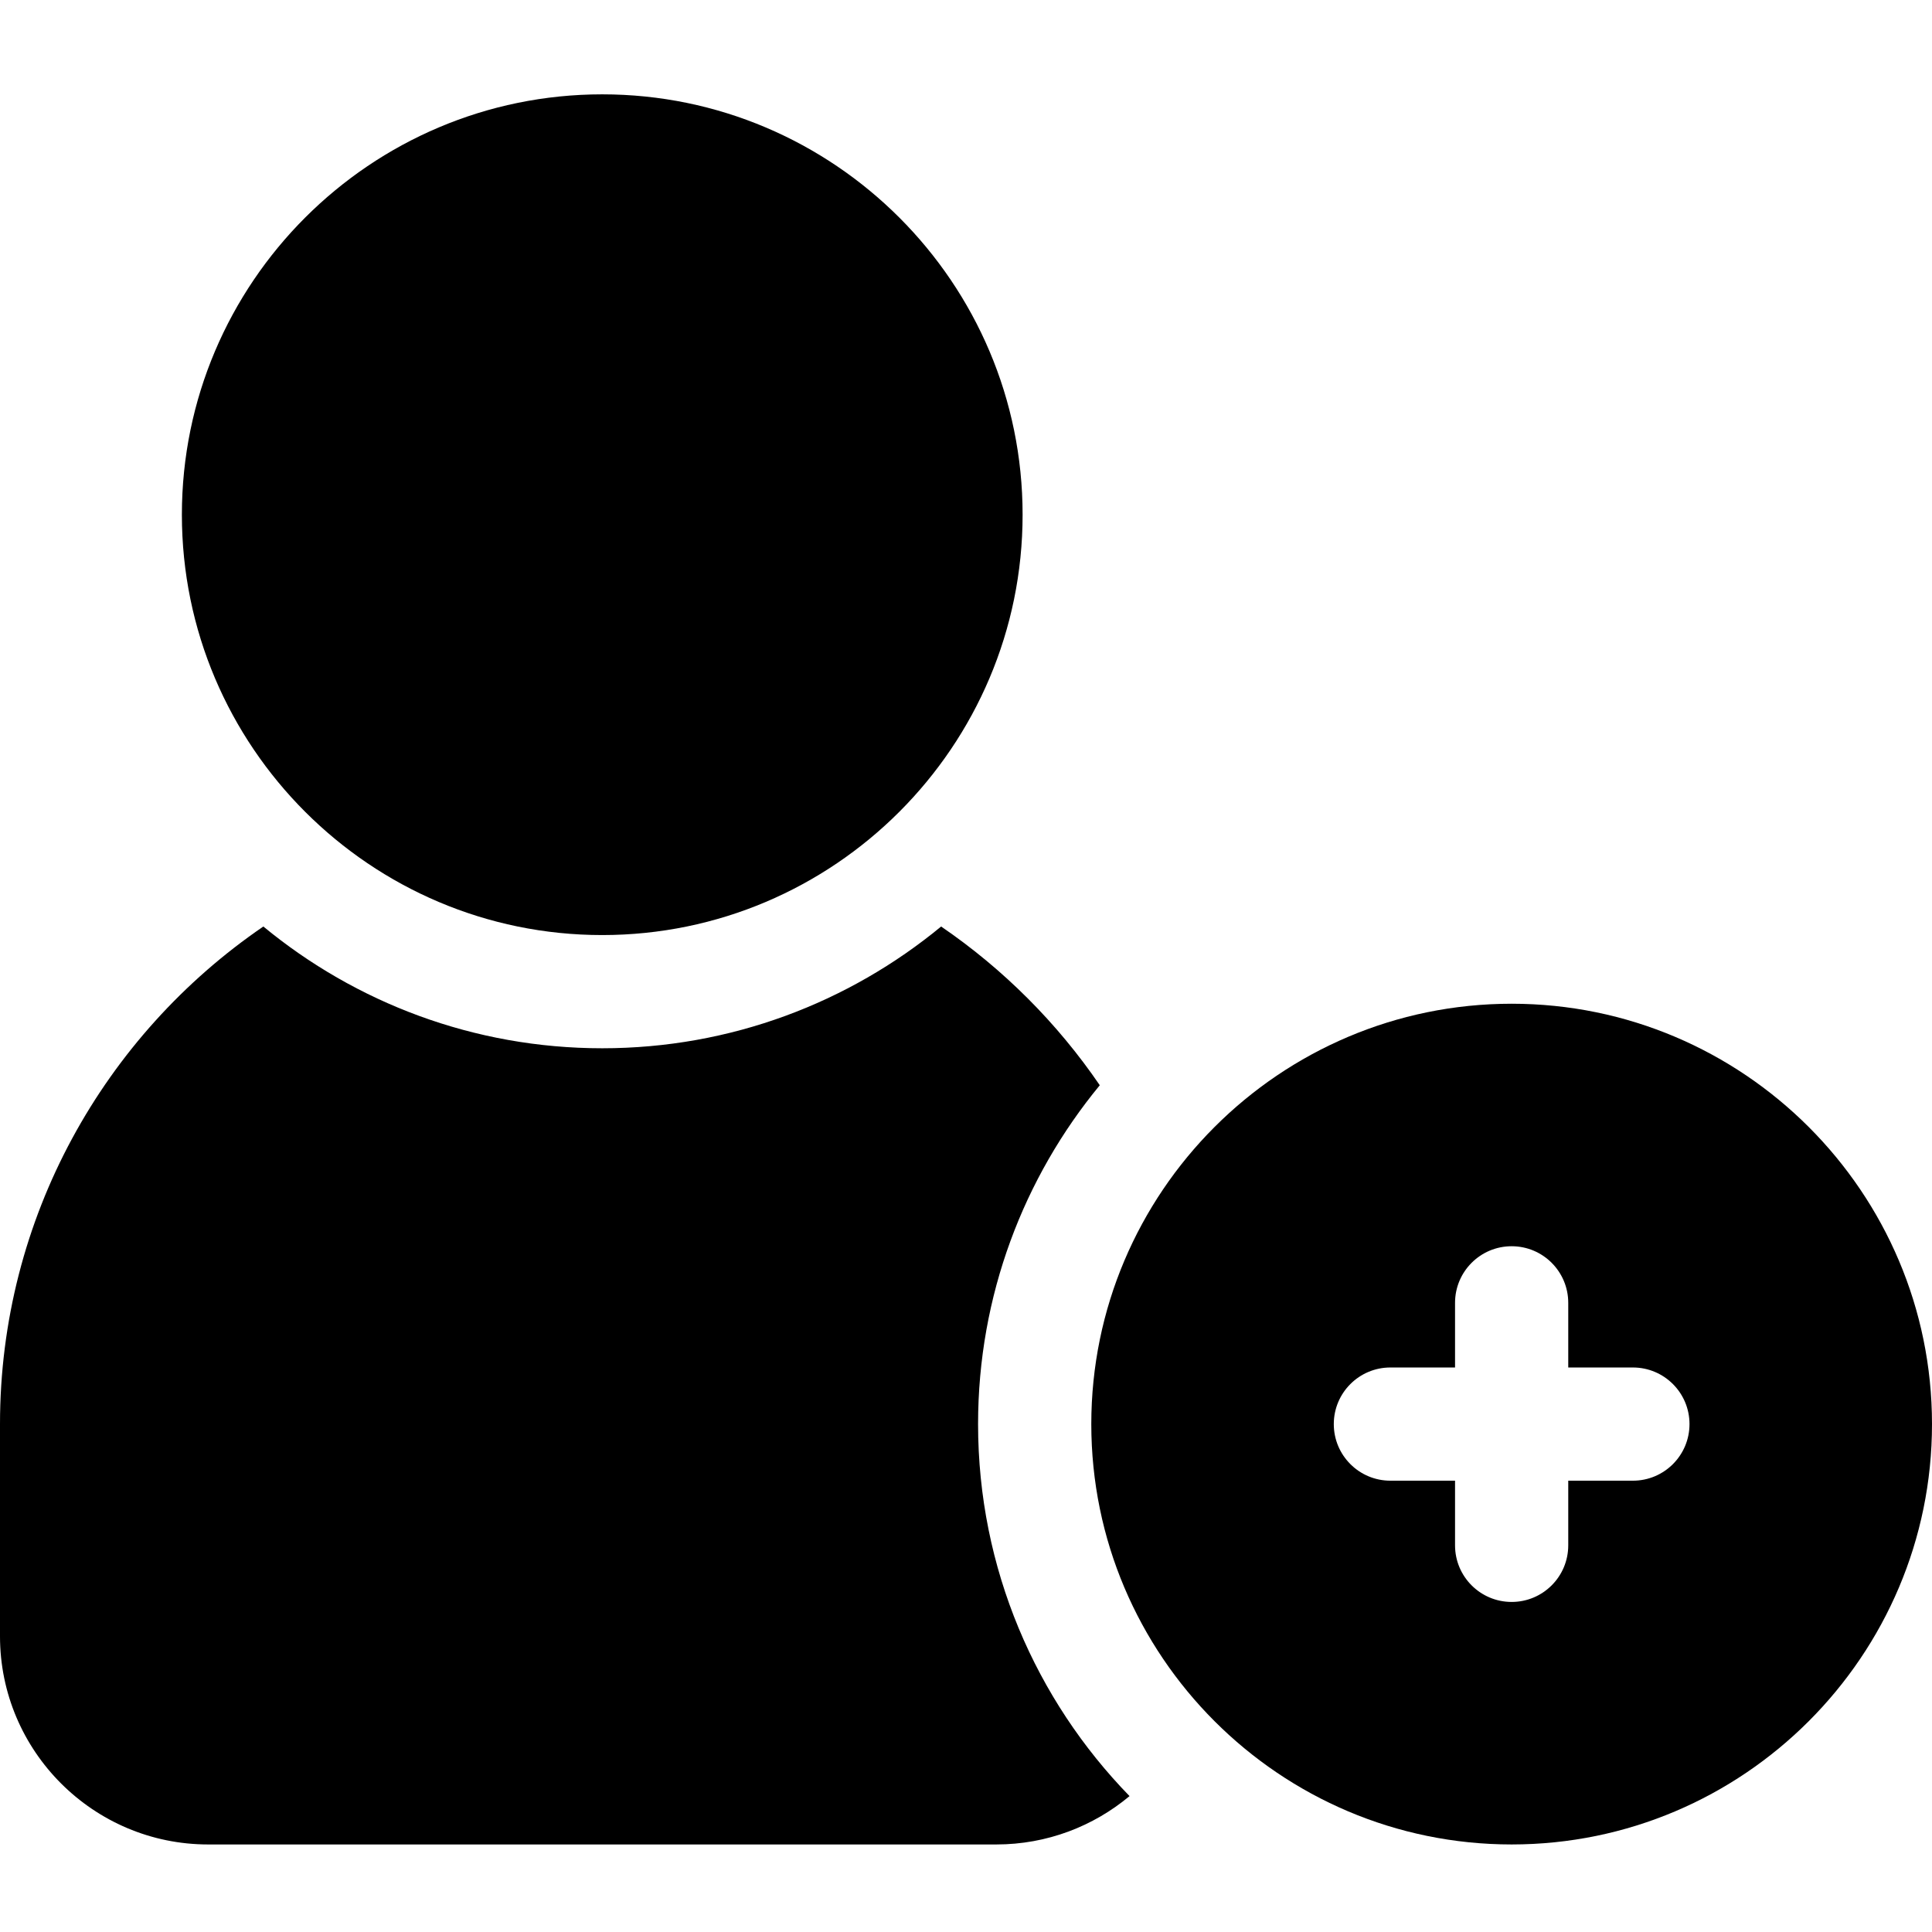
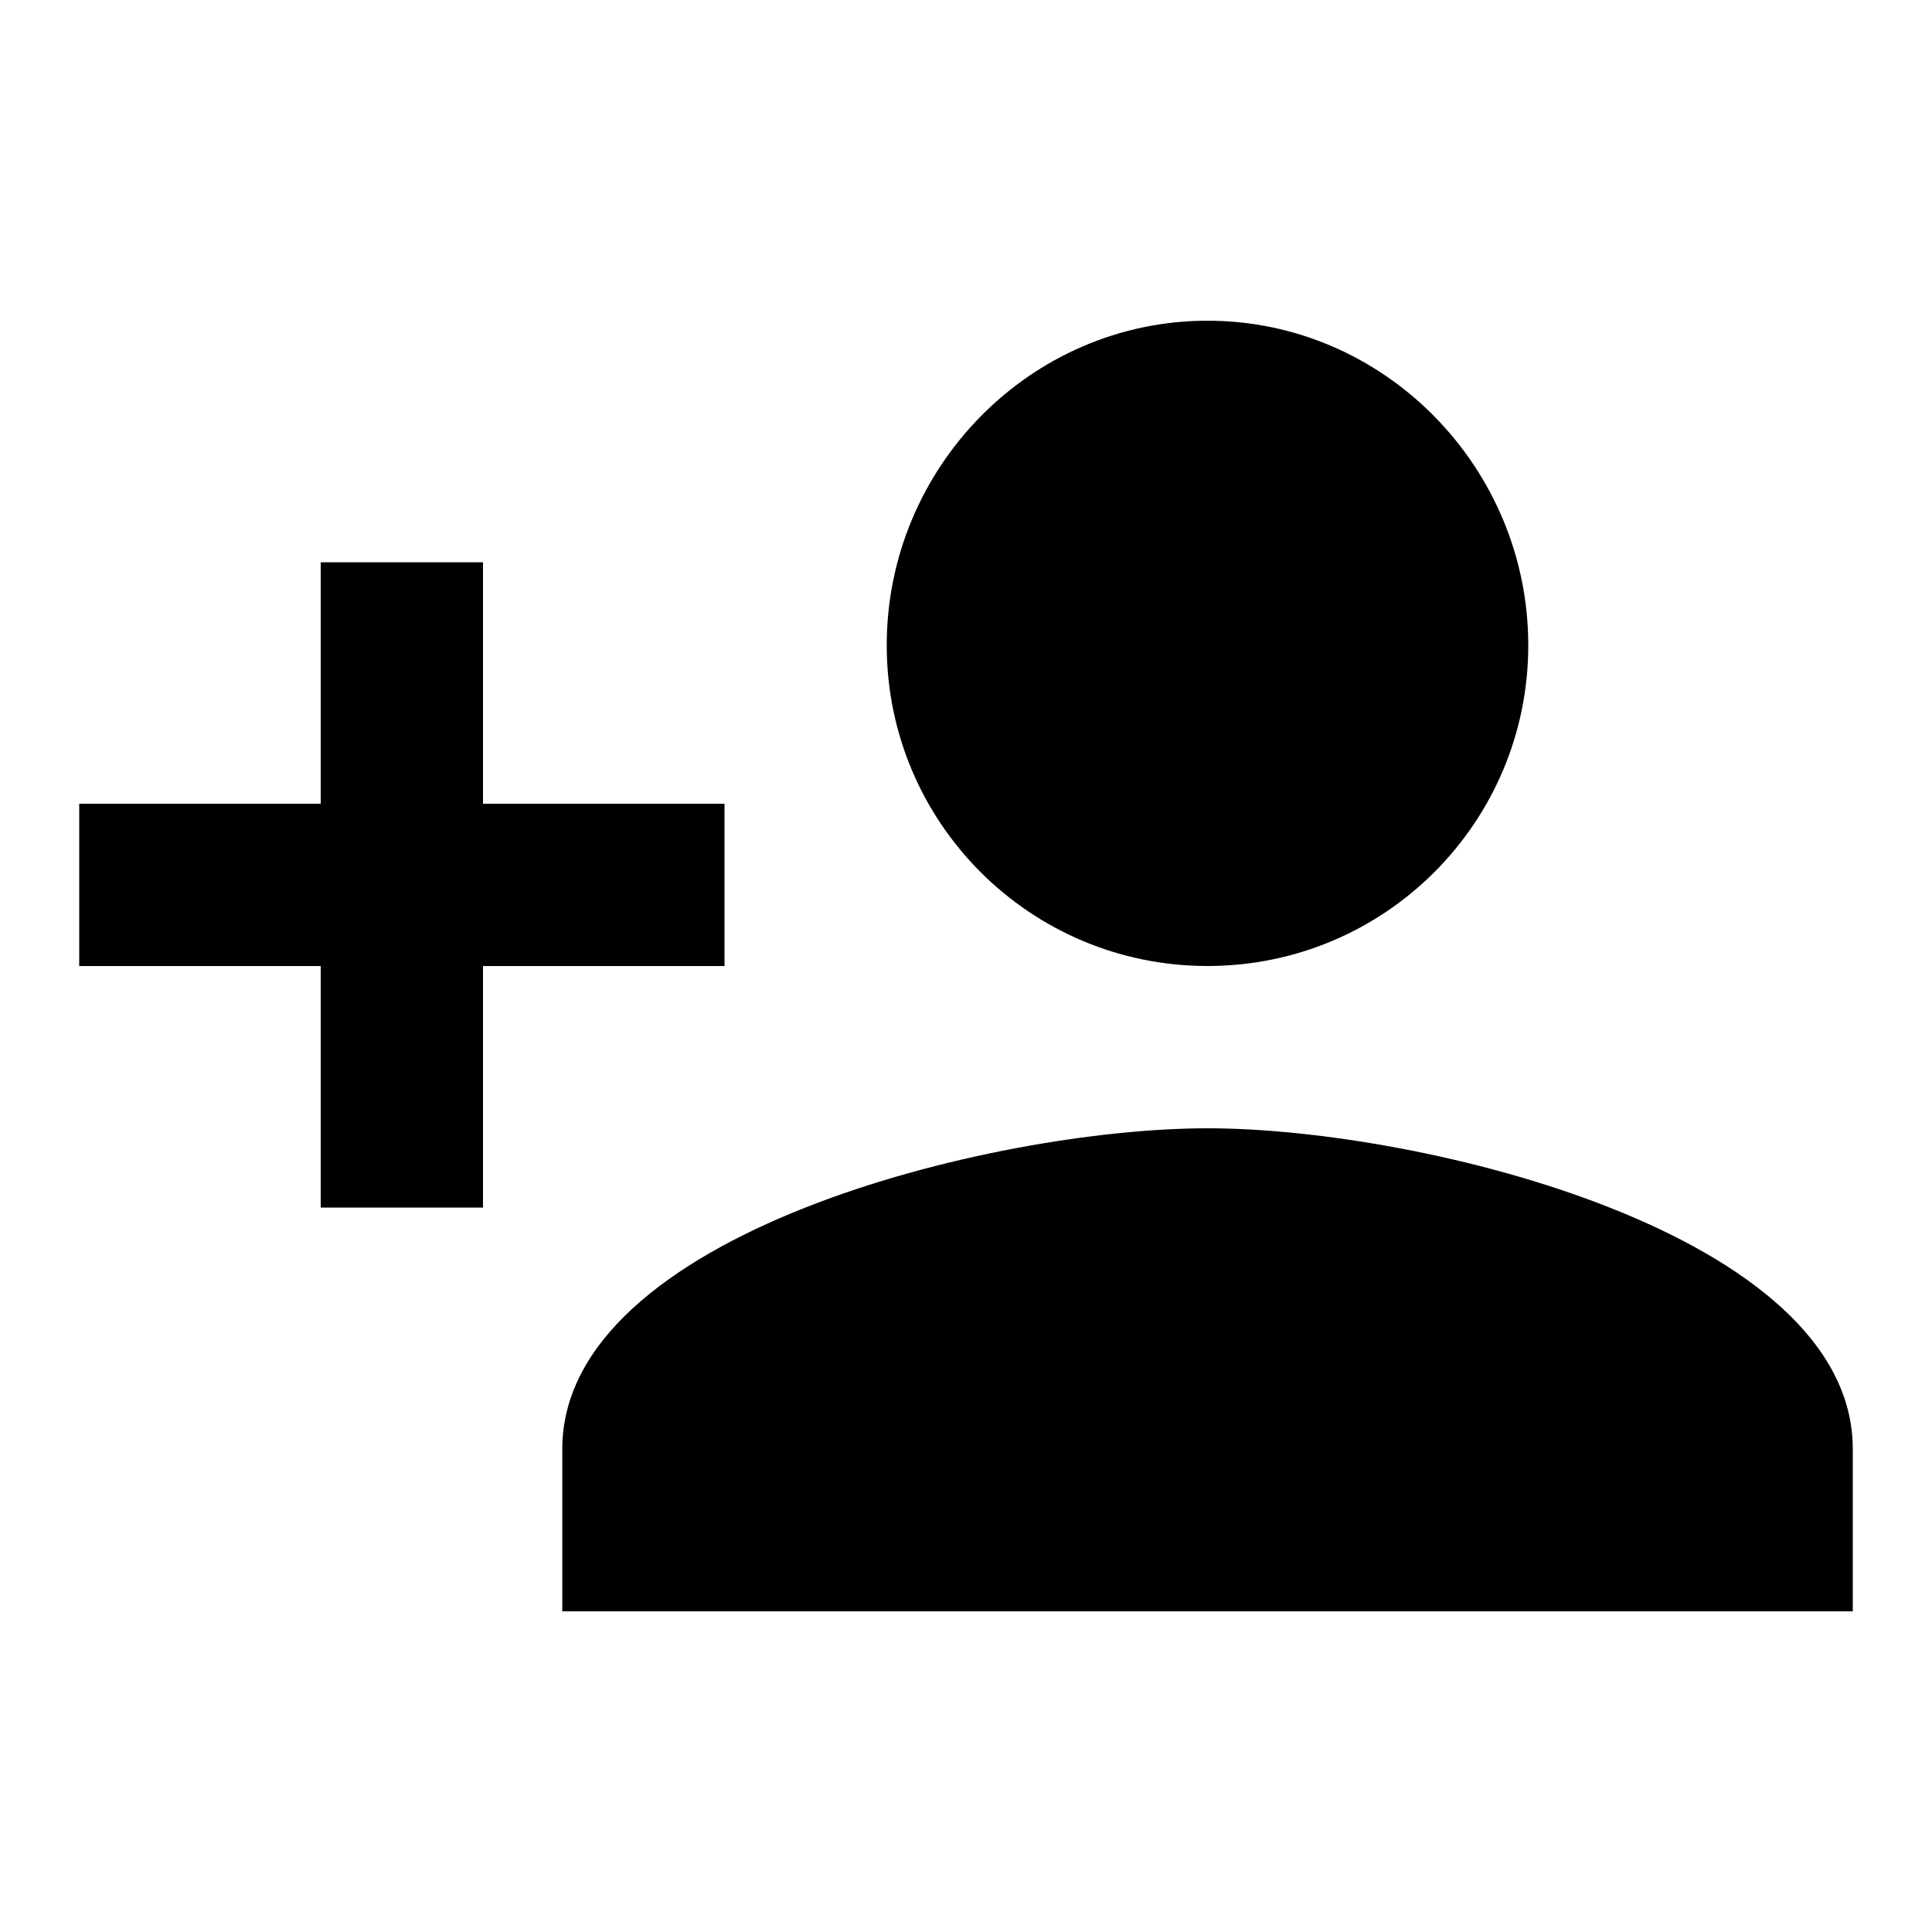
- <svg xmlns="http://www.w3.org/2000/svg" height="512pt" viewBox="0 -24 512 511" width="512pt">
-   <path d="m400.602 241.5c-61.426 0-111.398 49.973-111.398 111.398 0 61.426 49.973 111.402 111.398 111.402 61.426 0 111.398-49.973 111.398-111.402 0-61.426-49.977-111.398-111.398-111.398zm32.133 126.398h-17.133v17.133c0 8.285-6.715 15-15 15-8.285 0-15-6.715-15-15v-17.133h-17.133c-8.285 0-15-6.715-15-15 0-8.281 6.715-15 15-15h17.133v-17.133c0-8.281 6.715-15 15-15 8.285 0 15 6.719 15 15v17.133h17.133c8.285 0 15 6.719 15 15 0 8.285-6.715 15-15 15zm0 0" />
-   <path d="m159.602 223.301c61.426 0 111.398-49.977 111.398-111.402 0-61.426-49.977-111.398-111.398-111.398-61.426 0-111.402 49.973-111.402 111.398 0 61.43 49.977 111.402 111.402 111.402zm0 0" />
-   <path d="m291.453 263.102c-11.27-16.496-25.547-30.793-42.043-42.066-24.438 20.148-55.734 32.266-89.809 32.266-34.074 0-65.371-12.117-89.812-32.266-42.098 28.766-69.789 77.141-69.789 131.863v56.234c0 30.422 24.746 55.168 55.164 55.168h208.867c13.422 0 25.734-4.82 35.309-12.816-24.82-25.492-40.141-60.281-40.141-98.586 0-34.066 12.113-65.359 32.254-89.797zm0 0" />
+ <svg xmlns="http://www.w3.org/2000/svg" version="1.1" width="32" height="32" viewBox="0 0 32 32">
+   <path d="M20 18.688c3.563 0 10.688 1.75 10.688 5.313v2.688h-21.375v-2.688c0-3.563 7.125-5.313 10.688-5.313zM8 13.313h4v2.688h-4v4h-2.688v-4h-4v-2.688h4v-4h2.688v4zM20 16c-2.938 0-5.313-2.375-5.313-5.313s2.375-5.375 5.313-5.375 5.313 2.438 5.313 5.375-2.375 5.313-5.313 5.313z" />
</svg>
